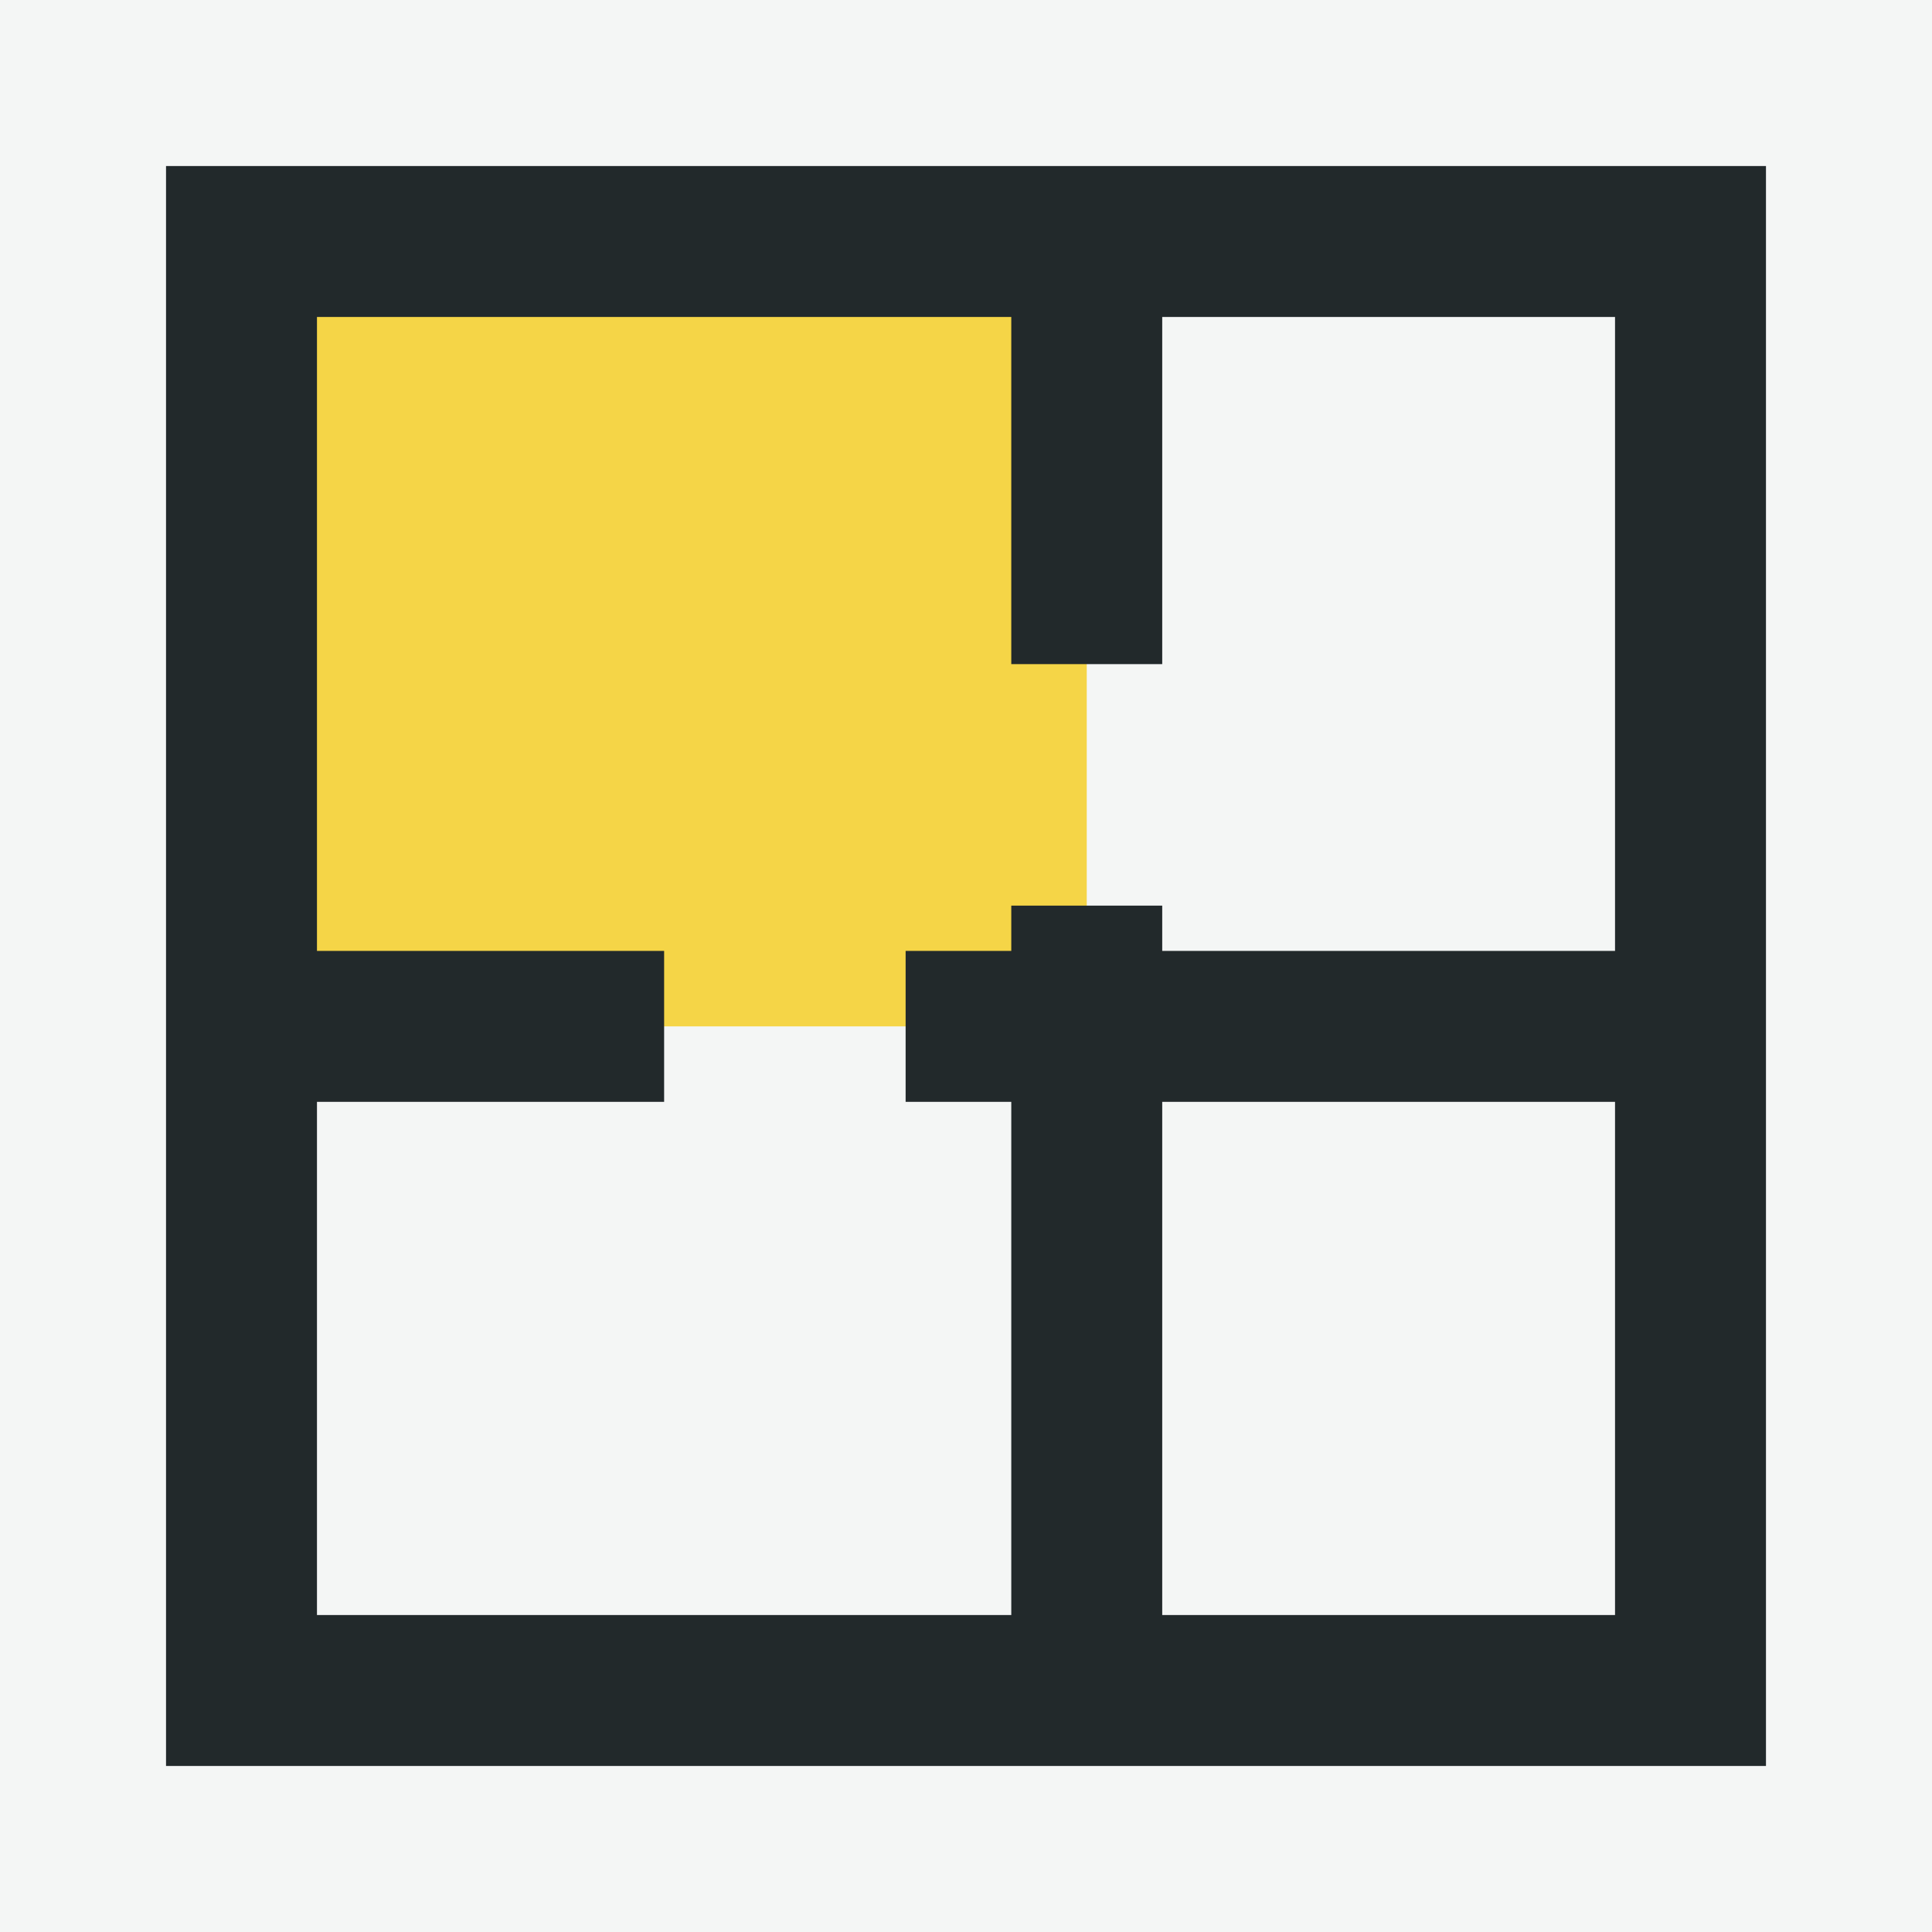
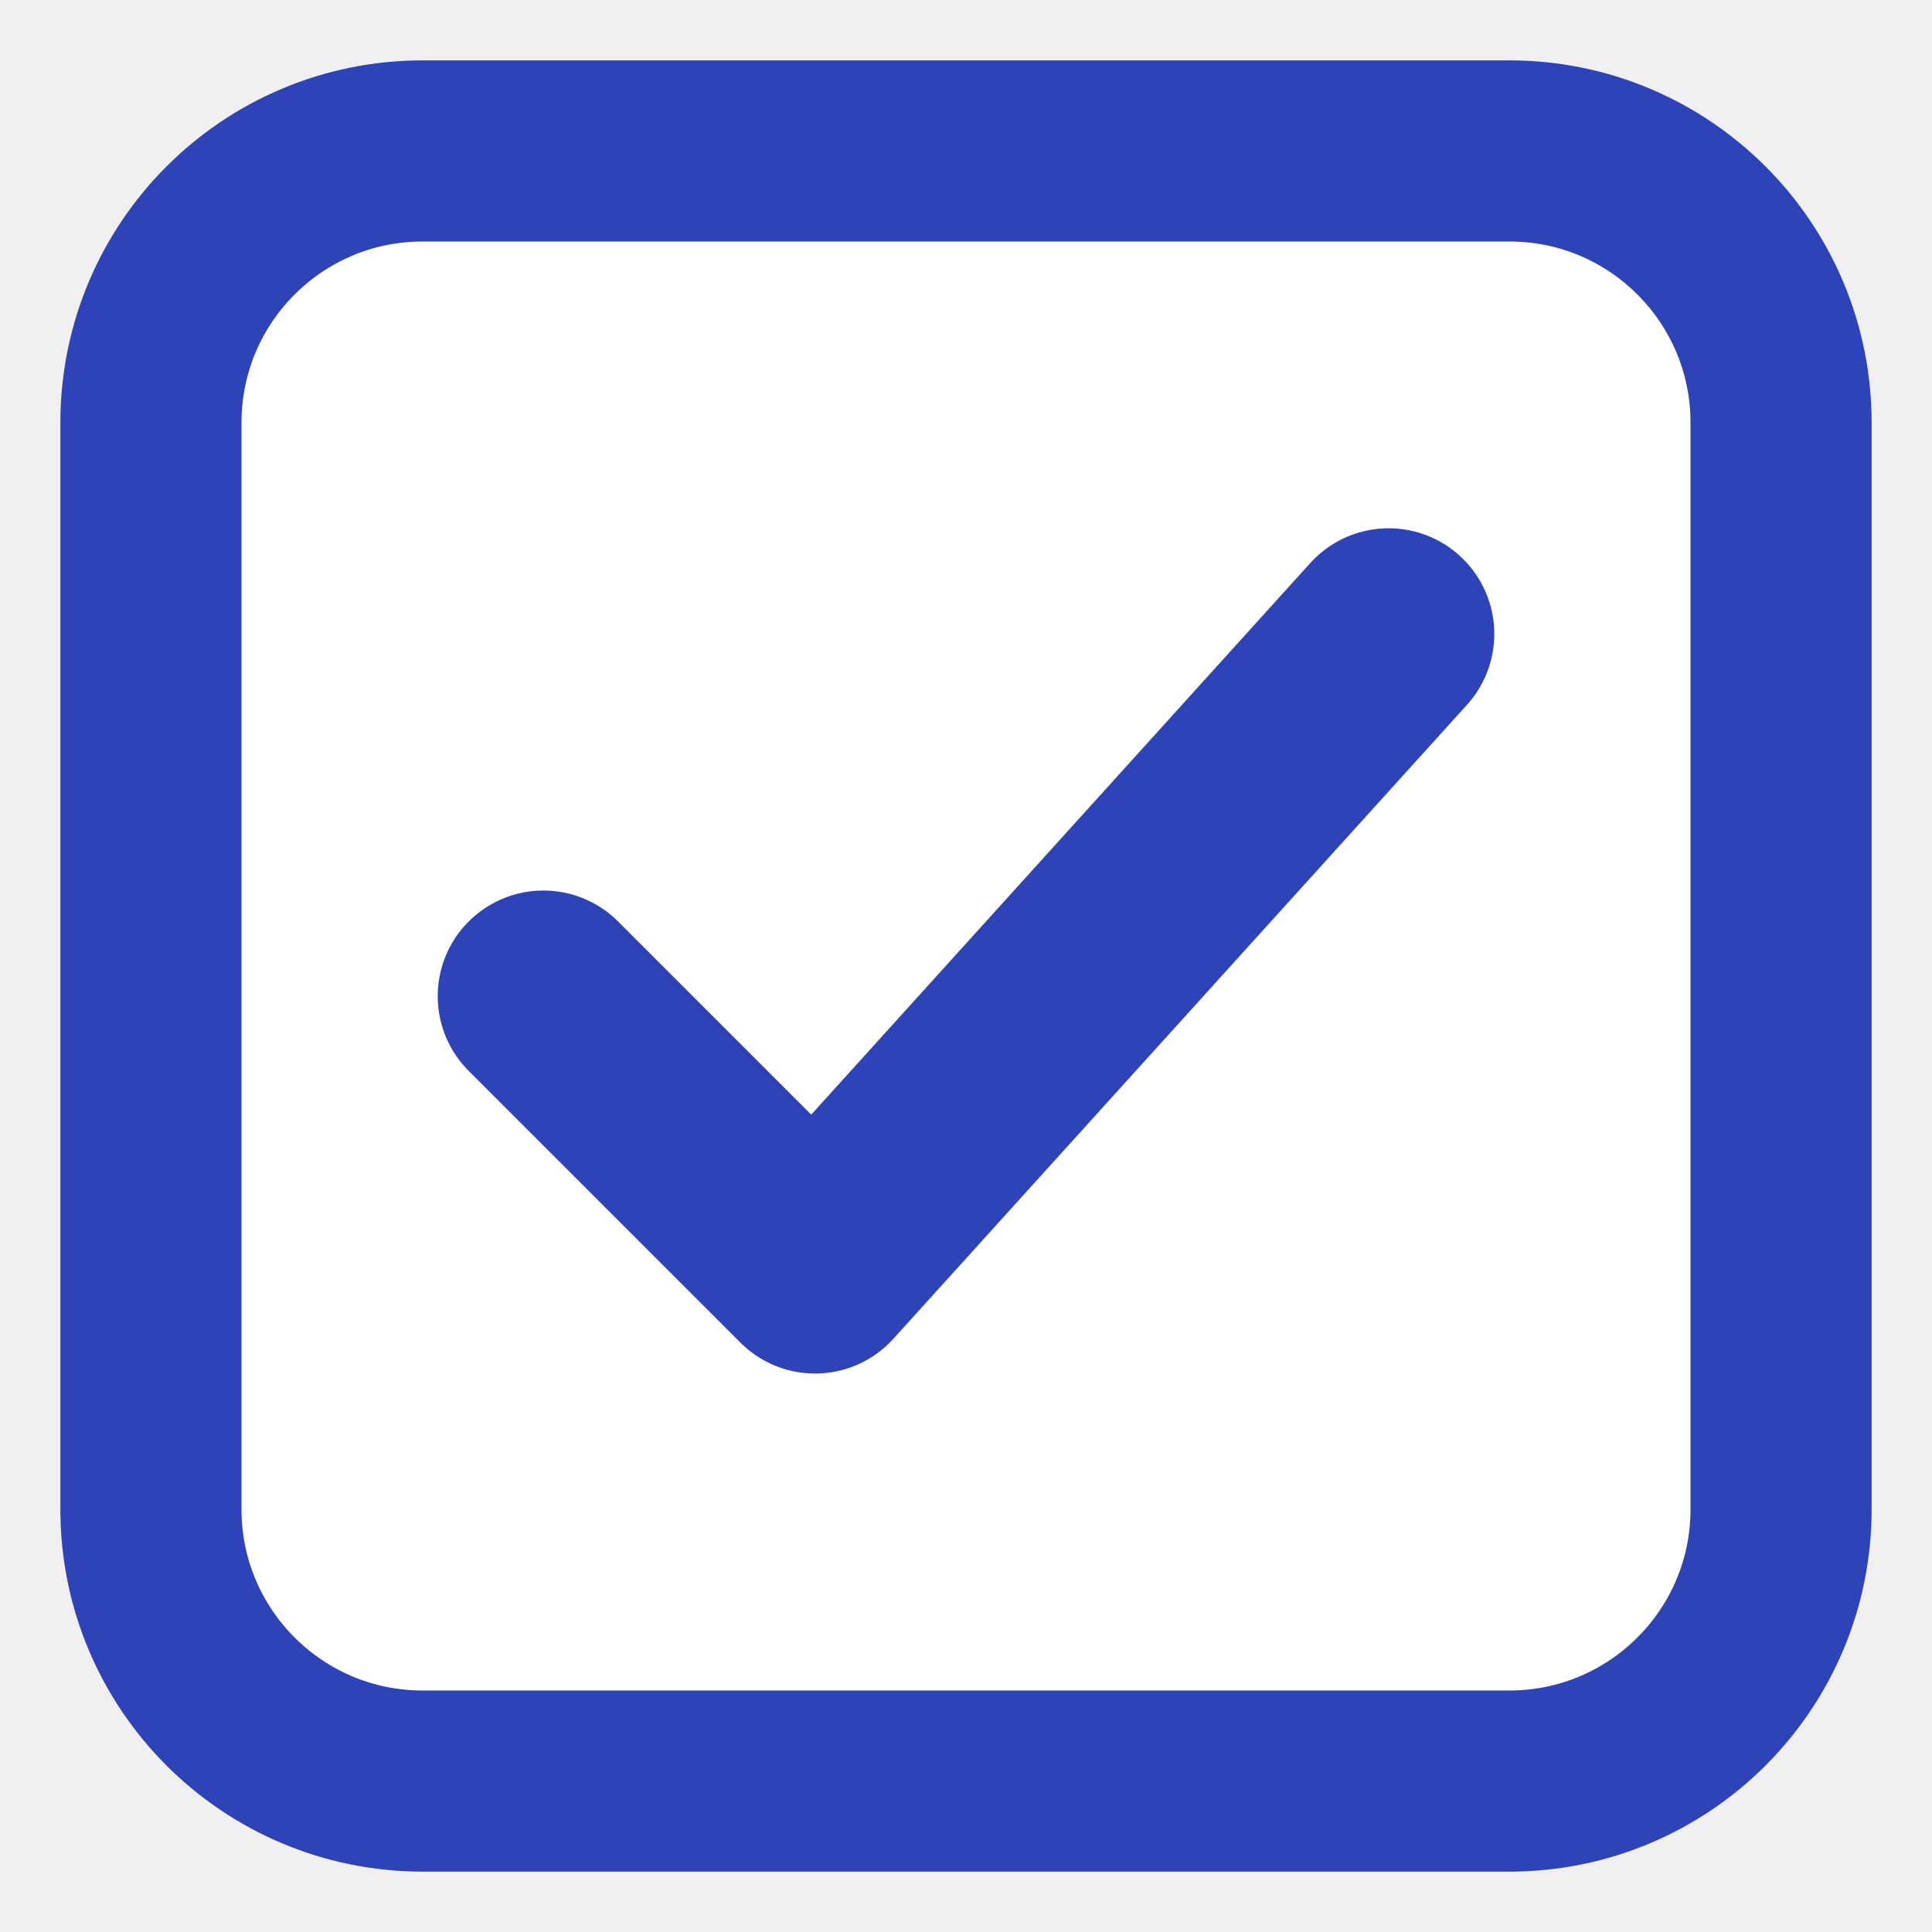
<svg xmlns="http://www.w3.org/2000/svg" viewBox="0 0 64 64">
-   <rect width="64" height="64" fill="#f4f6f5" />
-   <rect x="8" y="8" width="28" height="26" fill="#f5d547" />
-   <path d="M8 8h48v48H8z M36 8v14 M36 30v4 M8 34h14 M30 34h26 M36 34v22" fill="none" stroke="#22292b" stroke-width="5" stroke-linejoin="miter" />
+   <rect x="5" y="5" width="54" height="54" rx="9" fill="#ffffff" stroke="#2e43b8" stroke-width="6" />
+   <path d="M18 33l9 9 19-21" fill="none" stroke="#2e43b8" stroke-width="7" stroke-linecap="round" stroke-linejoin="round" />
</svg>
